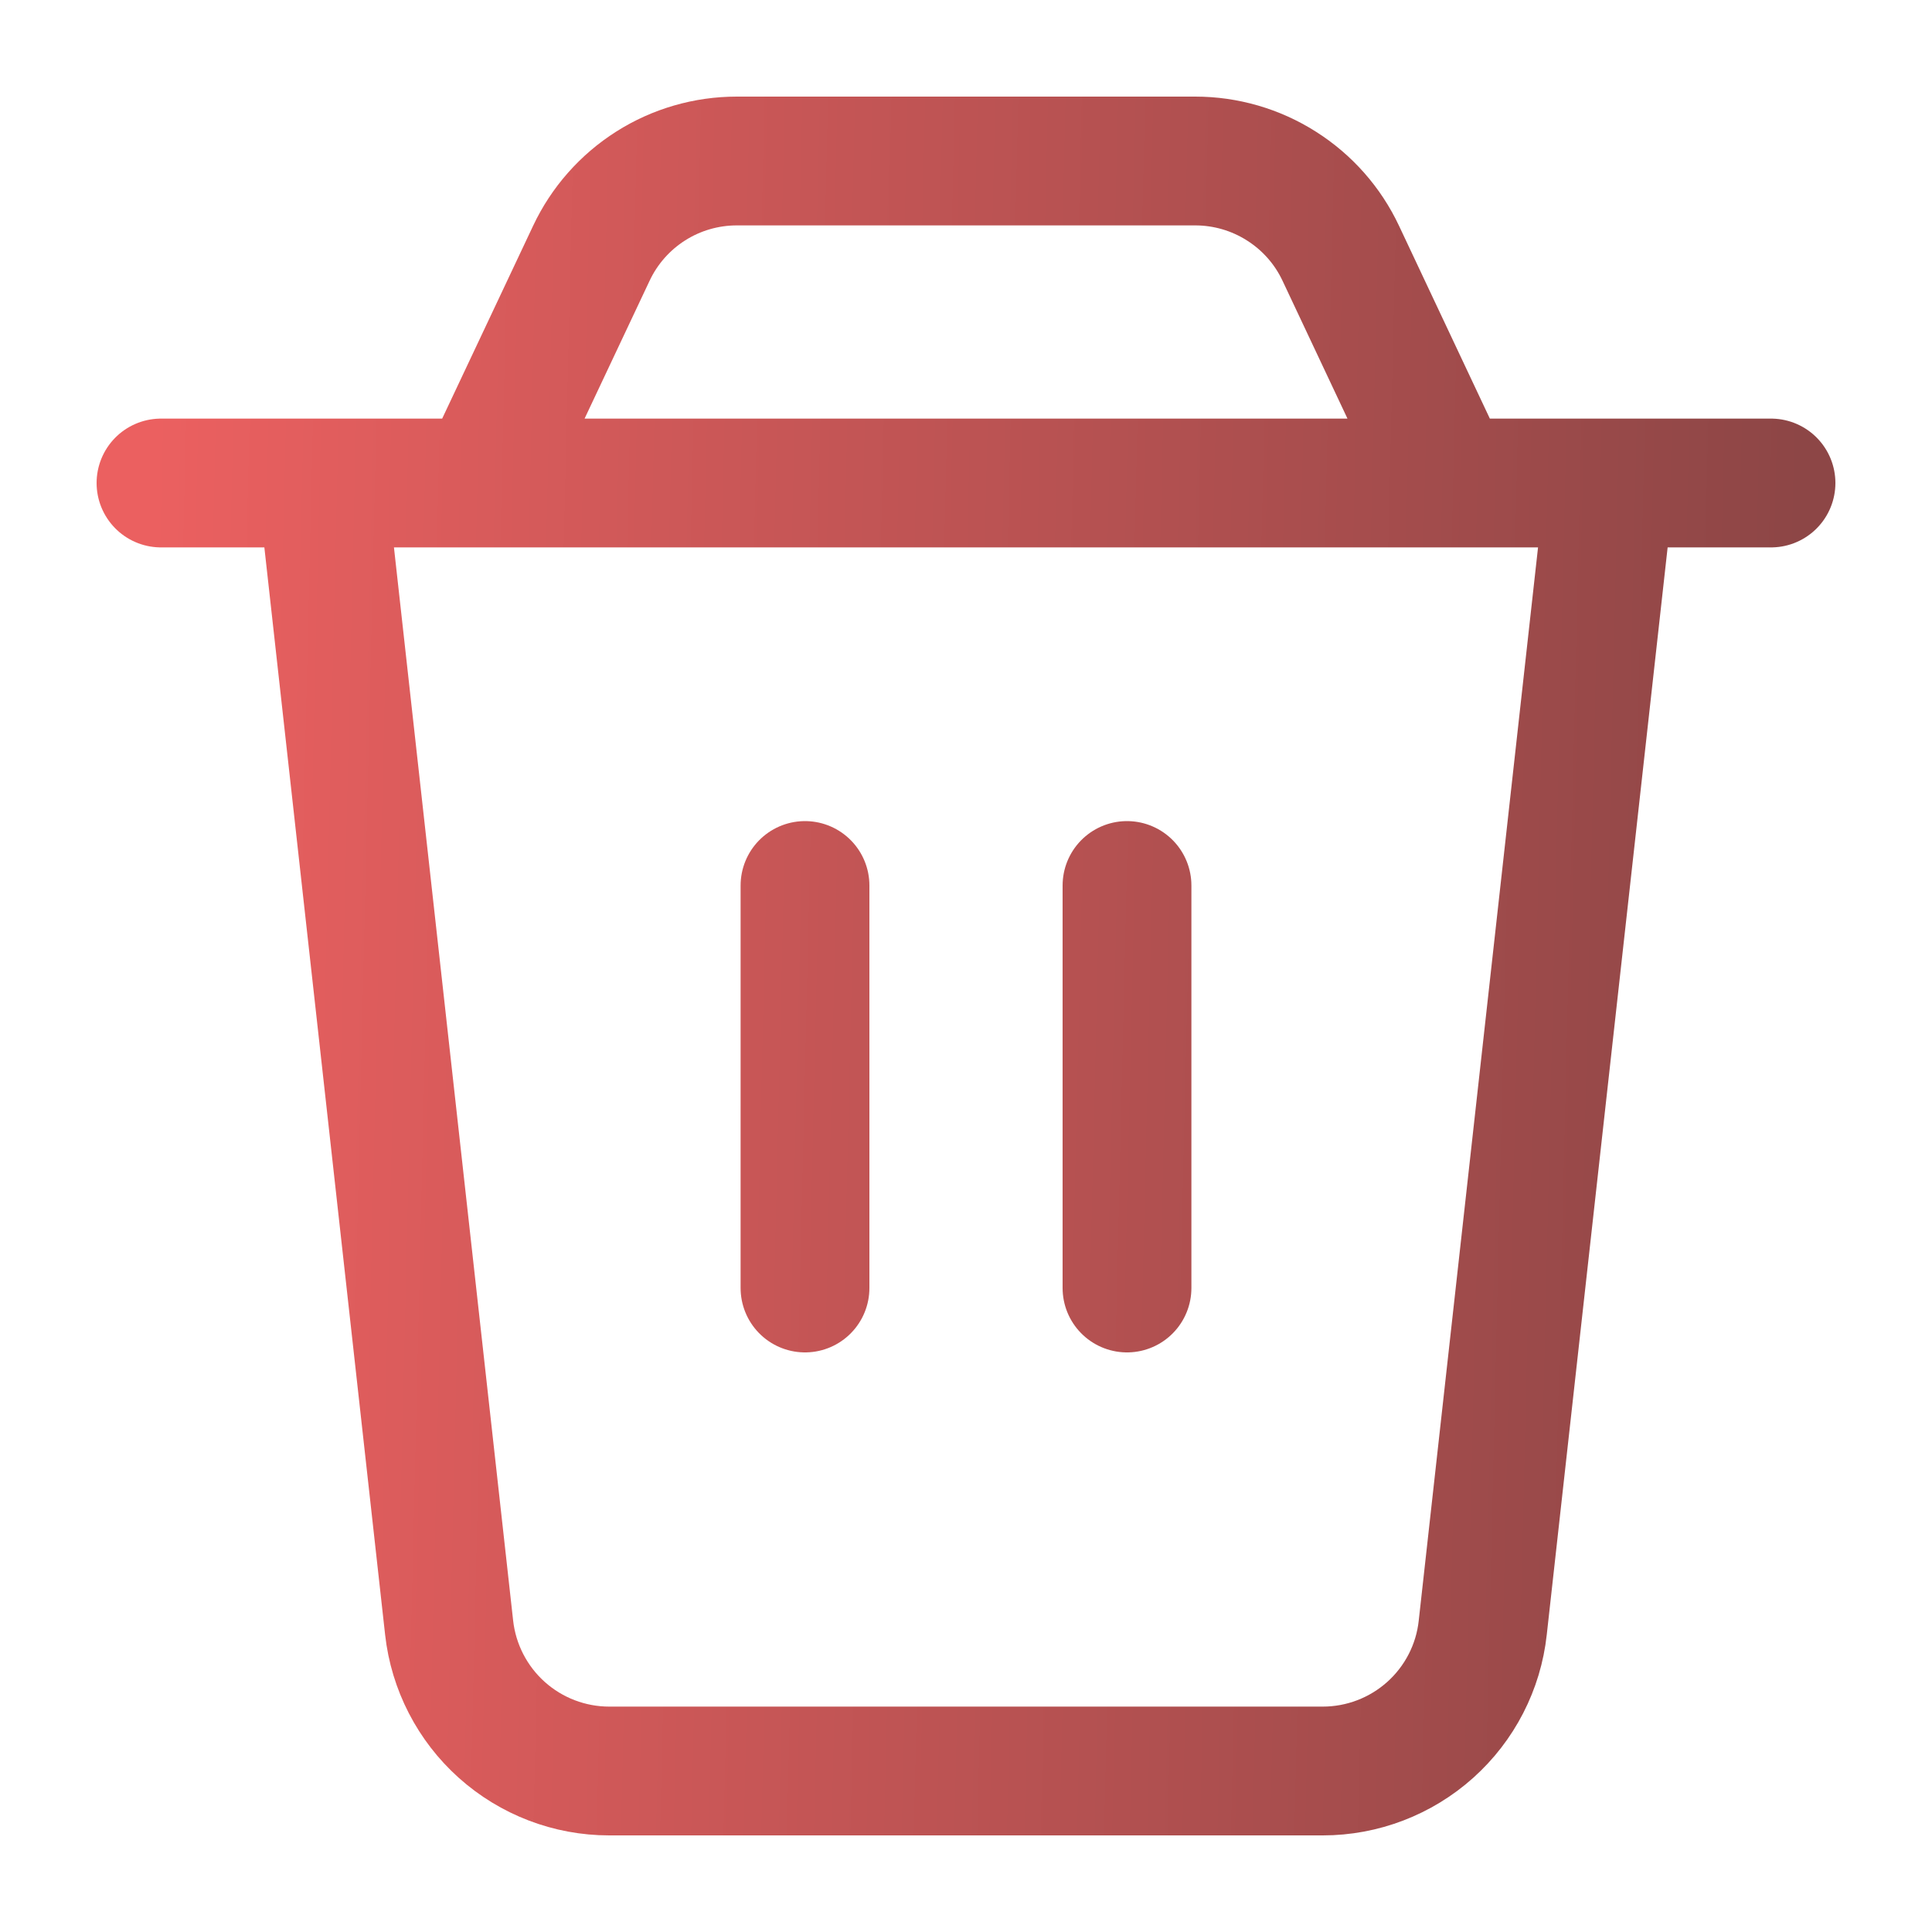
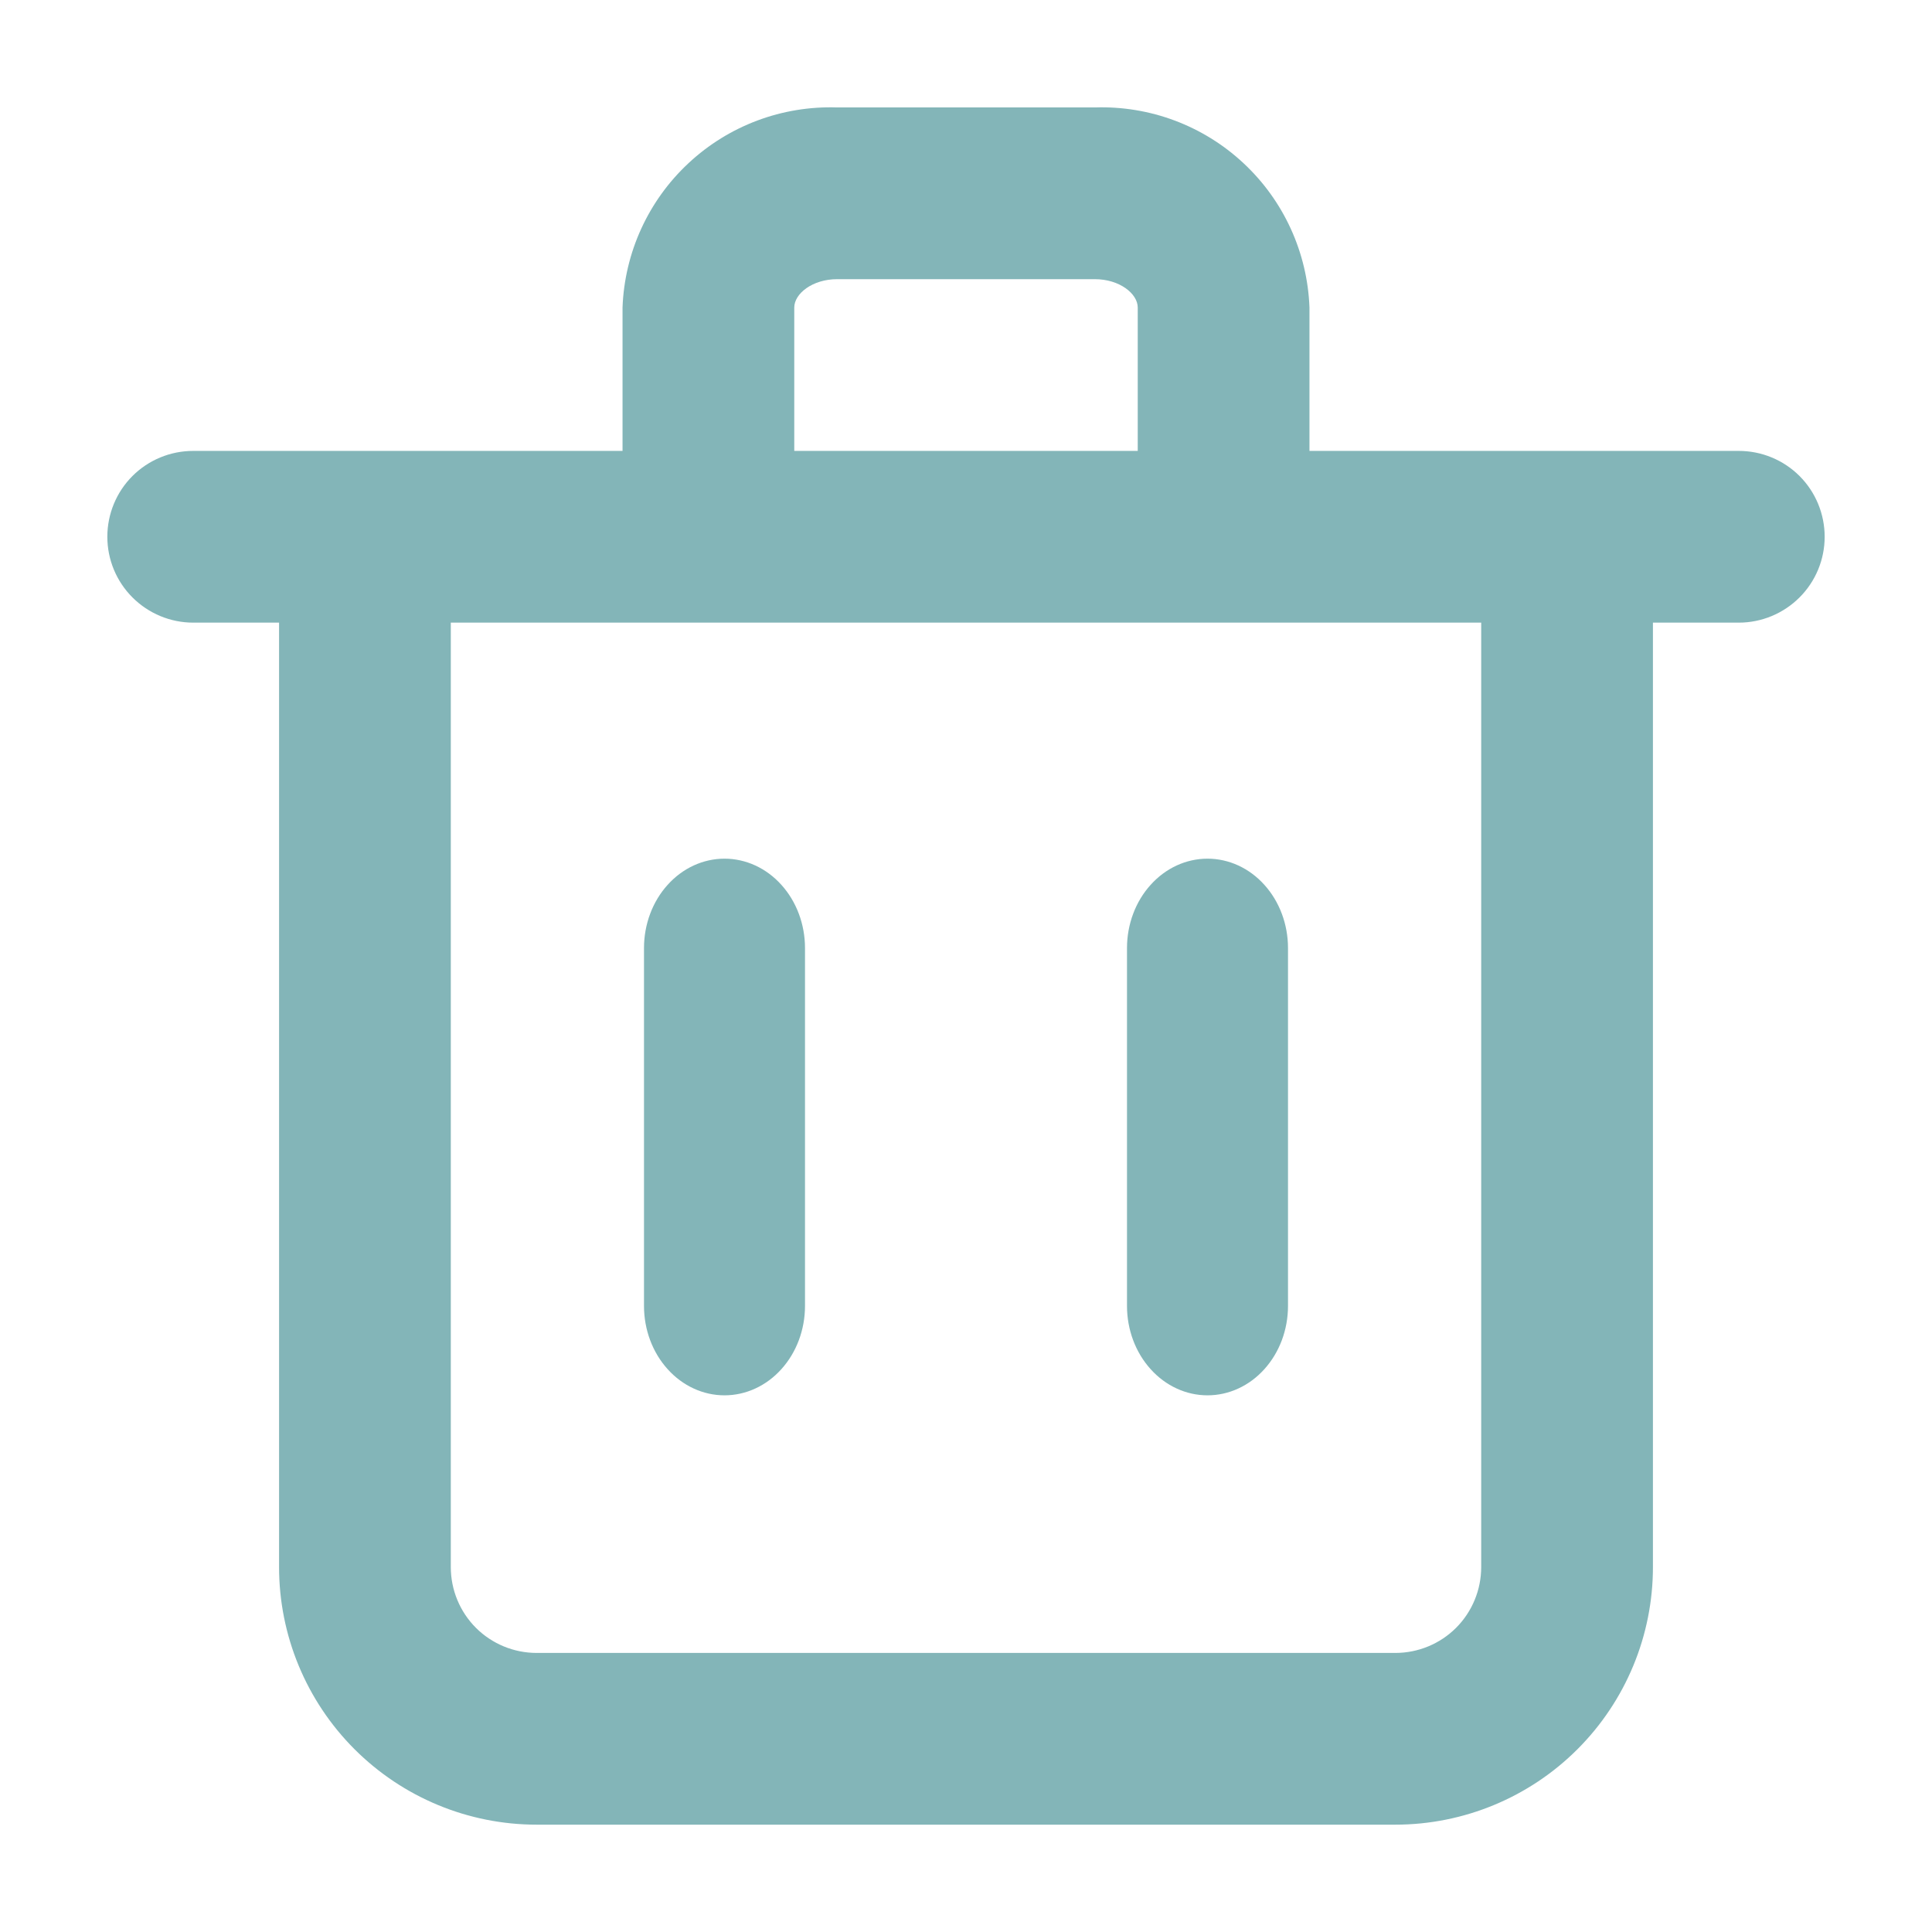
- <svg xmlns="http://www.w3.org/2000/svg" width="15" height="15" viewBox="0 0 15 15" fill="none">
-   <path d="M8.75 6.875V10M2.5 3.75H12.5L11.512 12.637C11.479 12.943 11.333 13.226 11.104 13.431C10.875 13.636 10.578 13.75 10.27 13.75H4.73C4.422 13.75 4.125 13.636 3.896 13.431C3.667 13.226 3.521 12.943 3.487 12.637L2.5 3.75ZM4.591 1.967C4.692 1.752 4.852 1.571 5.052 1.444C5.252 1.317 5.484 1.25 5.721 1.25H9.279C9.516 1.25 9.748 1.317 9.948 1.444C10.149 1.571 10.309 1.752 10.41 1.967L11.25 3.75H3.75L4.591 1.967V1.967ZM1.25 3.75H13.75H1.25ZM6.25 6.875V10V6.875Z" stroke="url(#paint0_linear_676_3244)" stroke-linecap="round" stroke-linejoin="round" />
-   <defs>
-     <linearGradient id="paint0_linear_676_3244" x1="1.25" y1="1.25" x2="14.039" y2="1.553" gradientUnits="userSpaceOnUse">
-       <stop stop-color="#EB6060" />
-       <stop offset="1" stop-color="#8D4646" />
-     </linearGradient>
-   </defs>
+ <svg xmlns="http://www.w3.org/2000/svg" width="18" height="18" viewBox="0 0 18 18" fill="none">
+   <path d="M16.2 4.201H12.2V2.865C12.181 2.353 11.96 1.869 11.585 1.52C11.21 1.17 10.712 0.984 10.2 1.001H7.8C7.288 0.984 6.79 1.17 6.415 1.52C6.04 1.869 5.819 2.353 5.8 2.865V4.201H1.8C1.588 4.201 1.384 4.285 1.234 4.435C1.084 4.585 1 4.789 1 5.001C1 5.213 1.084 5.416 1.234 5.566C1.384 5.716 1.588 5.801 1.8 5.801H2.6V14.6C2.6 15.237 2.853 15.847 3.303 16.297C3.753 16.747 4.363 17 5 17H13C13.636 17 14.247 16.747 14.697 16.297C15.147 15.847 15.4 15.237 15.4 14.6V5.801H16.2C16.412 5.801 16.616 5.716 16.766 5.566C16.916 5.416 17 5.213 17 5.001C17 4.789 16.916 4.585 16.766 4.435C16.616 4.285 16.412 4.201 16.2 4.201ZM7.4 2.865C7.4 2.737 7.568 2.601 7.8 2.601H10.2C10.432 2.601 10.6 2.737 10.6 2.865V4.201H7.4V2.865ZM13.8 14.6C13.8 14.812 13.716 15.016 13.566 15.166C13.416 15.316 13.212 15.4 13 15.4H5C4.788 15.4 4.584 15.316 4.434 15.166C4.284 15.016 4.2 14.812 4.2 14.6V5.801H13.8V14.6Z" fill="#83B5B8" />
+   <path d="M6.75 13C6.949 13 7.14 12.912 7.28 12.756C7.421 12.6 7.5 12.388 7.5 12.167V8.833C7.5 8.612 7.421 8.4 7.28 8.244C7.14 8.088 6.949 8 6.75 8C6.551 8 6.36 8.088 6.22 8.244C6.079 8.4 6 8.612 6 8.833V12.167C6 12.388 6.079 12.6 6.22 12.756C6.36 12.912 6.551 13 6.75 13ZM11.25 13C11.449 13 11.64 12.912 11.78 12.756C11.921 12.6 12 12.388 12 12.167V8.833C12 8.612 11.921 8.4 11.78 8.244C11.64 8.088 11.449 8 11.25 8C11.051 8 10.86 8.088 10.72 8.244C10.579 8.4 10.5 8.612 10.5 8.833V12.167C10.5 12.388 10.579 12.6 10.72 12.756C10.86 12.912 11.051 13 11.25 13Z" fill="#83B5B8" />
</svg>
